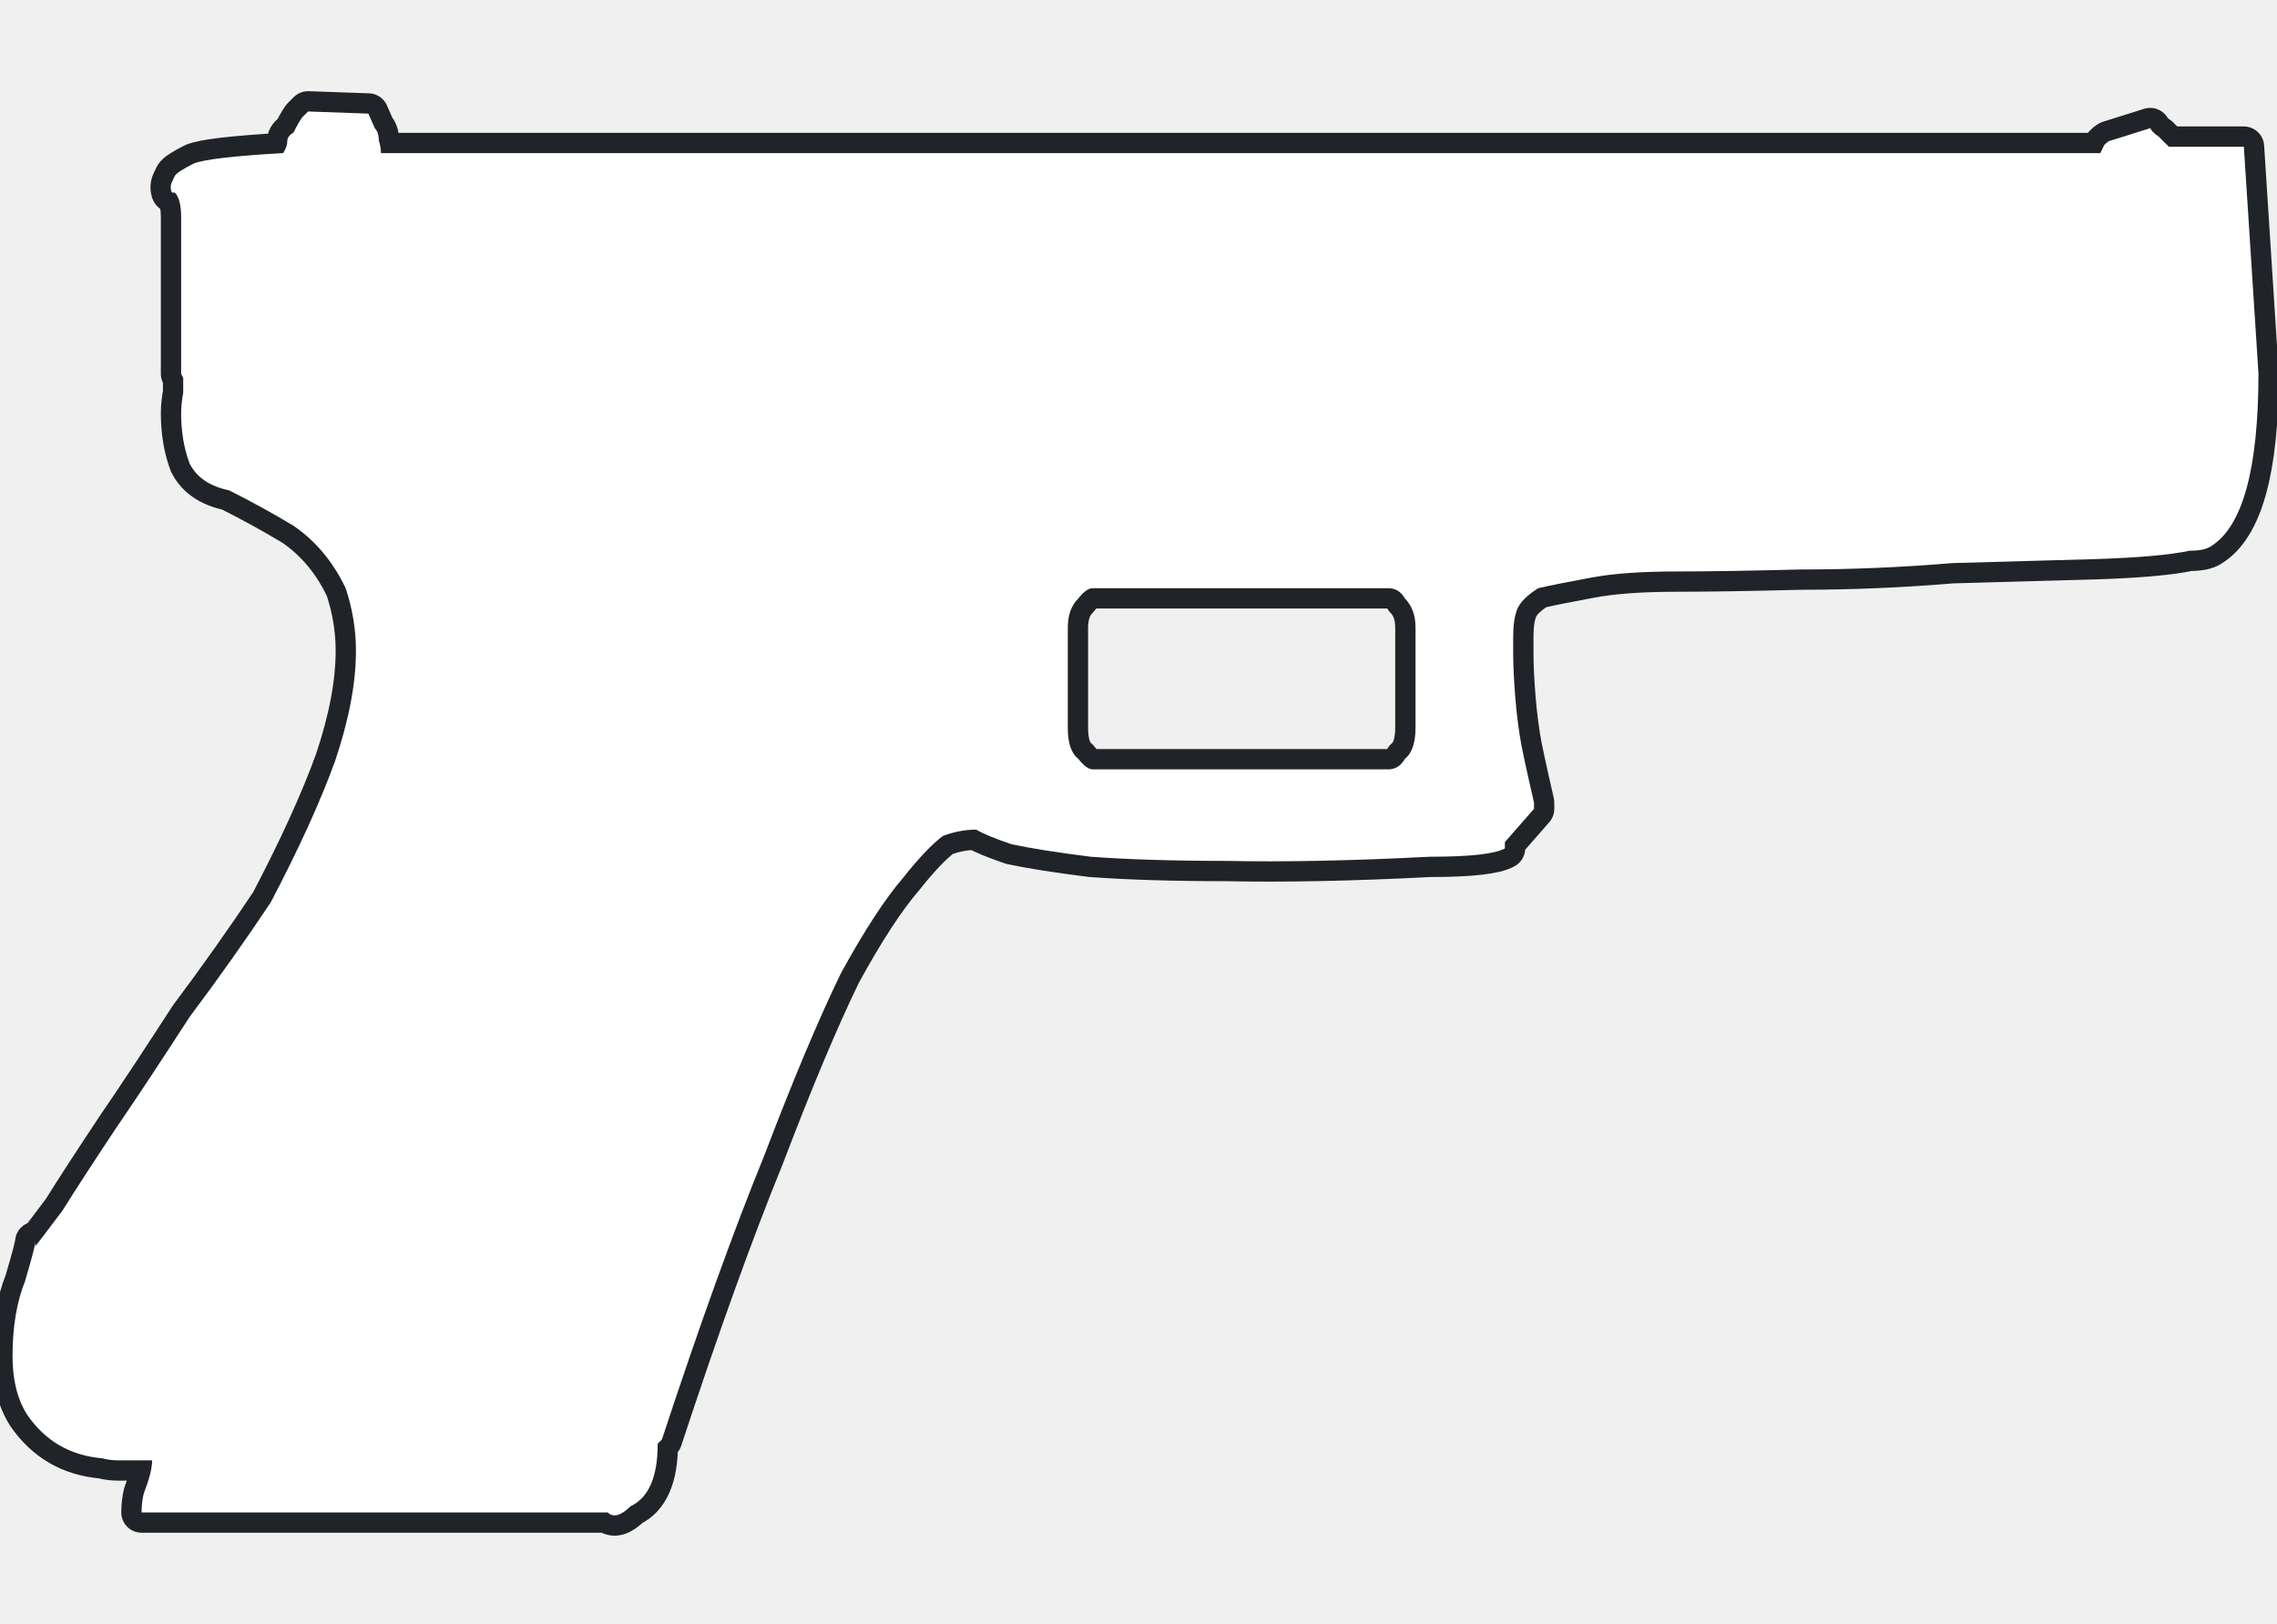
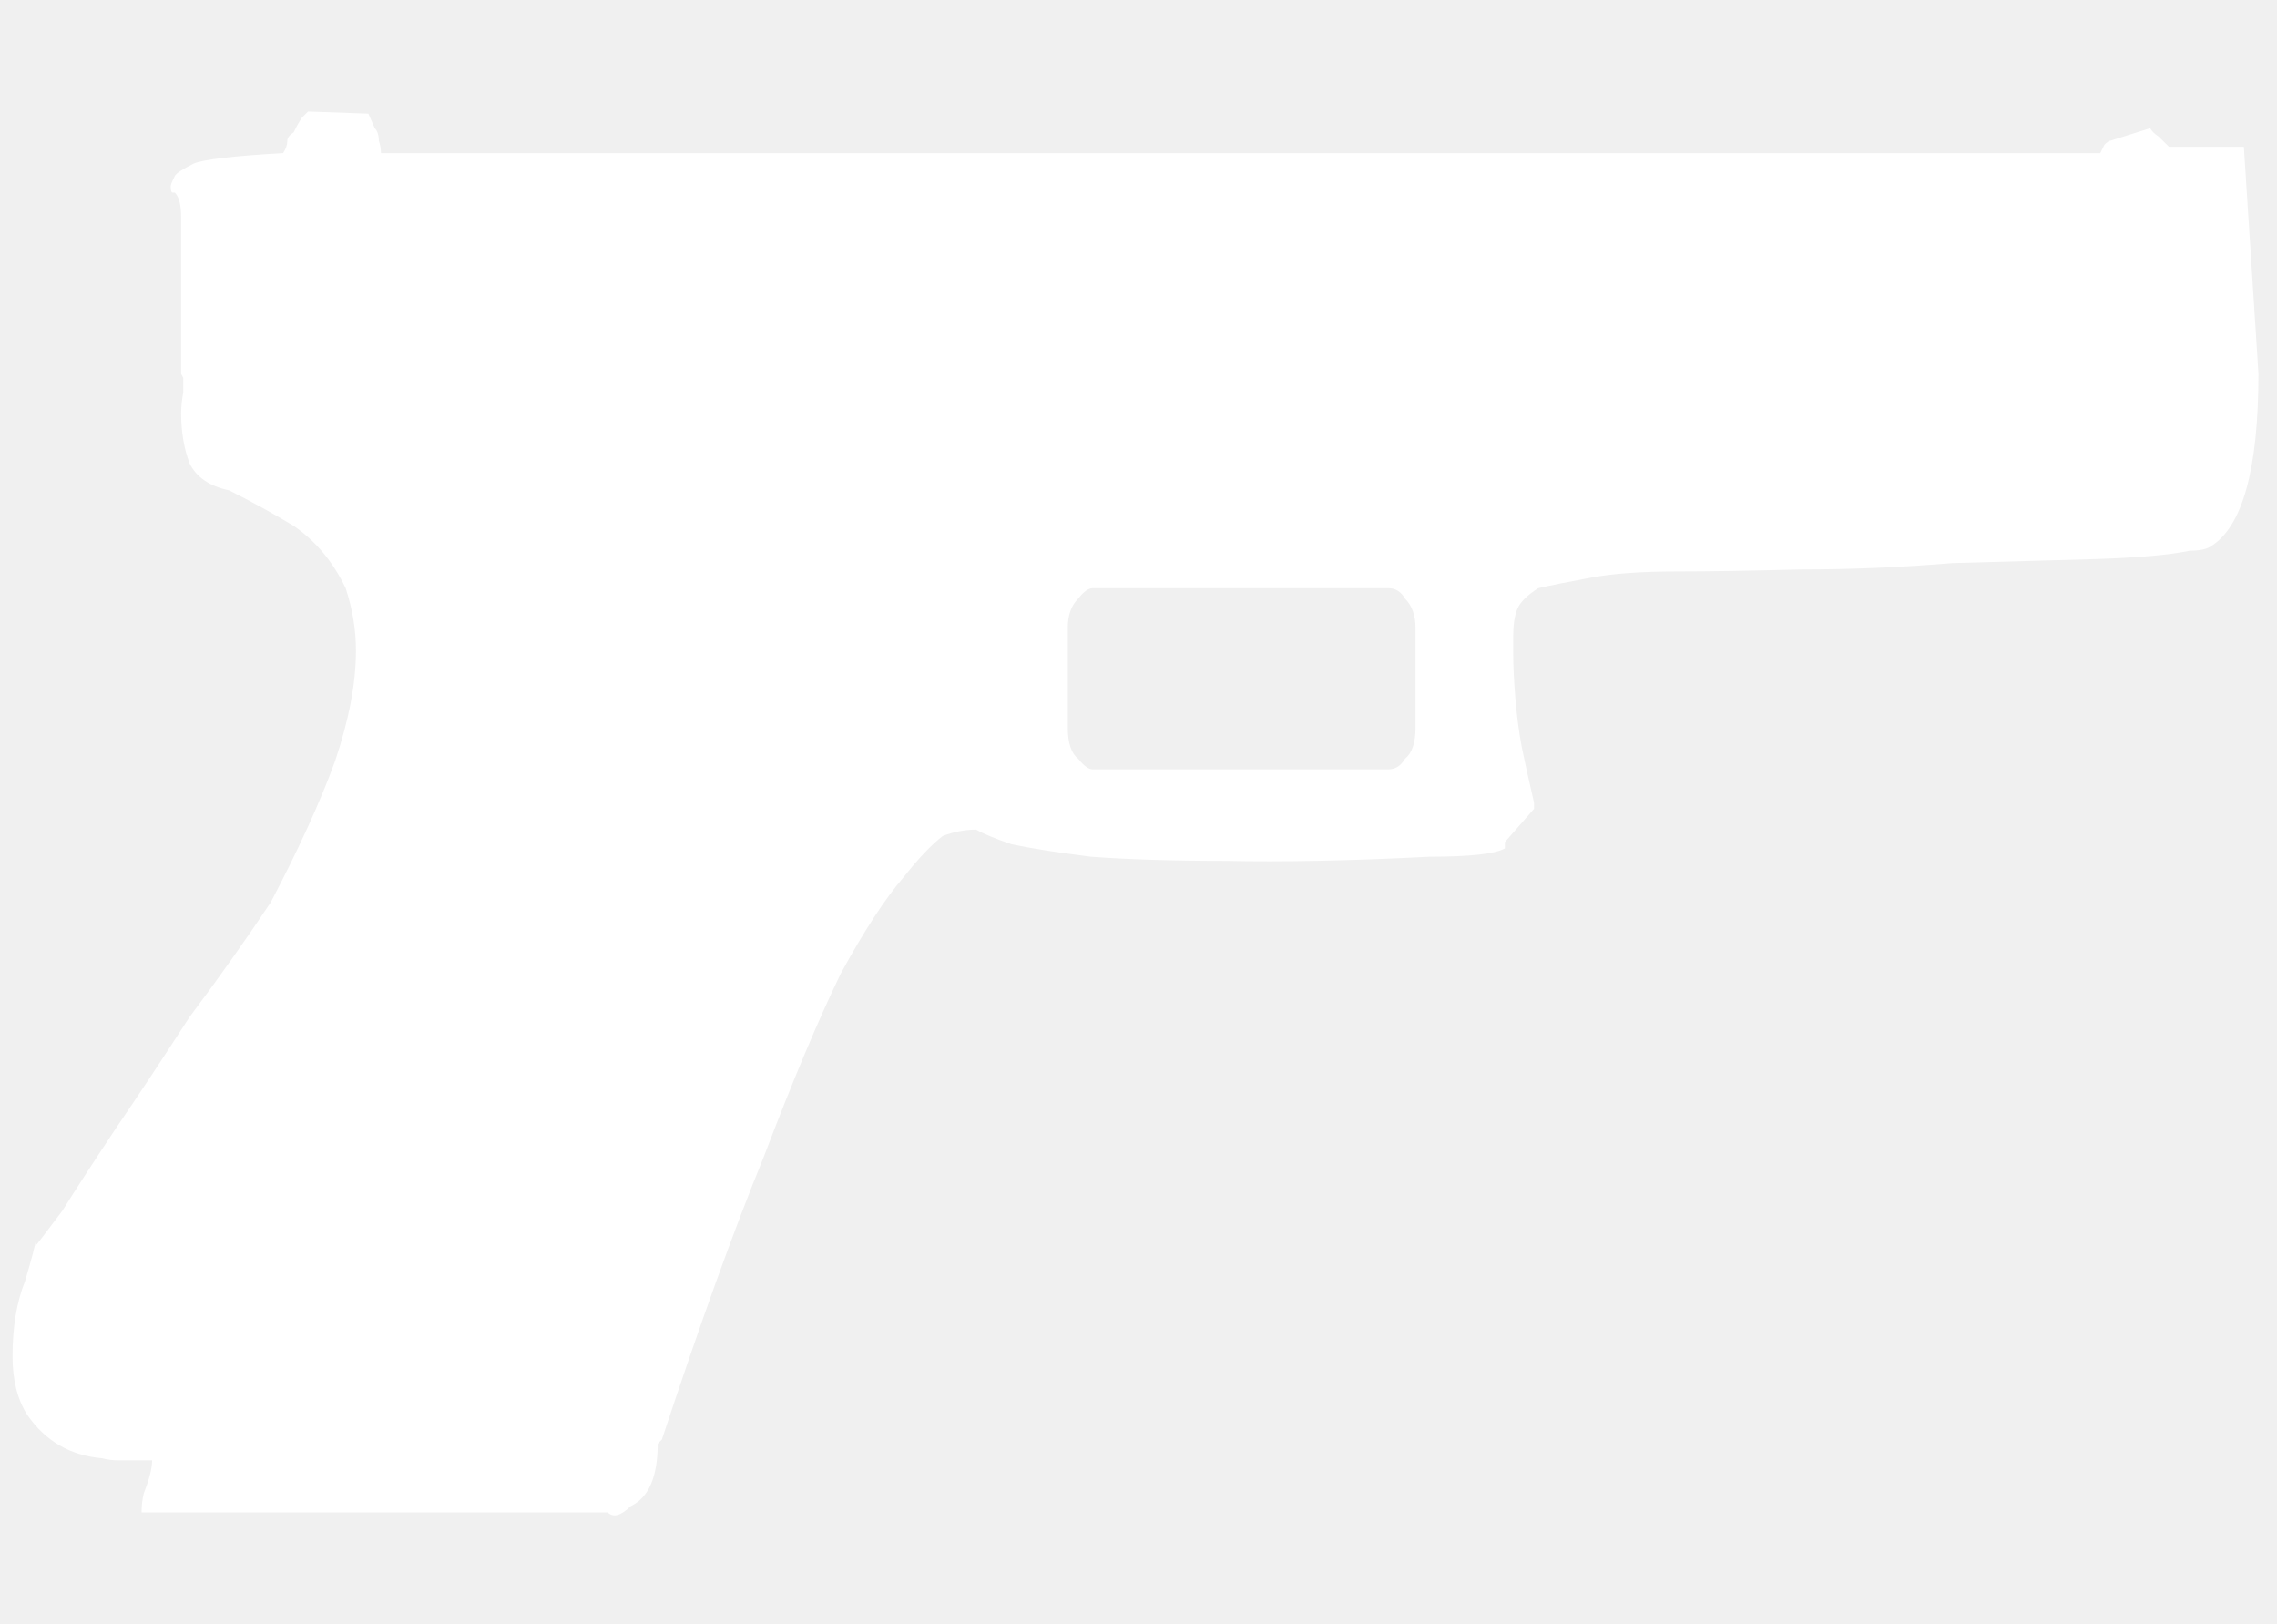
<svg xmlns="http://www.w3.org/2000/svg" version="1.1" x="0px" y="0px" width="44.875px" height="32px" viewBox="0 0 44.875 32" enable-background="new 0 0 44.875 32" xml:space="preserve">
  <g id="Selected_Items">
    <g>
      <g id="Selected_Items_12_">
-         <path fill-rule="evenodd" clip-rule="evenodd" fill="#FFFFFF" stroke="#202428" stroke-width="0.8" stroke-linejoin="round" paint-order="stroke" d="M43.566,10.77c-0.084,0.055-0.22,0.083-0.412,0.083     c-0.381,0.082-0.997,0.137-1.844,0.165c-0.875,0.025-1.82,0.052-2.831,0.079c-1.013,0.085-2.01,0.126-2.997,0.126     c-0.981,0.025-1.789,0.039-2.422,0.039c-0.709,0-1.282,0.04-1.721,0.125c-0.437,0.08-0.778,0.148-1.024,0.205     c-0.217,0.137-0.356,0.275-0.412,0.41c-0.054,0.135-0.081,0.315-0.081,0.534v0.33c0,0.246,0.014,0.545,0.043,0.9     c0.027,0.327,0.067,0.643,0.123,0.942c0.078,0.383,0.162,0.753,0.244,1.109v0.123l-0.574,0.656v0.124     c-0.191,0.109-0.685,0.164-1.479,0.164c-1.584,0.082-2.922,0.105-4.018,0.082c-1.039,0-1.929-0.028-2.667-0.082     c-0.655-0.083-1.176-0.164-1.558-0.246c-0.329-0.112-0.56-0.207-0.697-0.288c-0.219,0-0.44,0.042-0.658,0.125     c-0.216,0.164-0.477,0.438-0.779,0.82c-0.354,0.41-0.766,1.039-1.23,1.887c-0.439,0.903-0.945,2.107-1.517,3.609     c-0.602,1.475-1.272,3.336-2.01,5.577l-0.083,0.084c0,0.656-0.179,1.065-0.533,1.231c-0.191,0.189-0.344,0.231-0.452,0.123H2.79     c0-0.136,0.016-0.262,0.042-0.369c0.106-0.275,0.166-0.493,0.166-0.657H2.339c-0.11,0-0.22-0.012-0.327-0.041     c-0.631-0.055-1.122-0.342-1.477-0.859c-0.193-0.305-0.288-0.686-0.288-1.15c0-0.573,0.08-1.067,0.245-1.477     c0.138-0.466,0.205-0.726,0.205-0.779v0.082c0.028-0.028,0.205-0.26,0.534-0.698c0.274-0.438,0.629-0.984,1.067-1.642     c0.466-0.681,0.943-1.409,1.437-2.172c0.574-0.767,1.106-1.518,1.599-2.258c0.545-1.039,0.972-1.968,1.27-2.788     c0.277-0.822,0.411-1.544,0.411-2.176c0-0.409-0.067-0.819-0.202-1.229c-0.249-0.521-0.591-0.931-1.026-1.23     C5.376,10.115,4.95,9.882,4.514,9.663C4.13,9.583,3.871,9.405,3.735,9.13C3.623,8.83,3.57,8.5,3.57,8.146     c0-0.134,0.016-0.274,0.041-0.41c0-0.081,0-0.178,0-0.288L3.57,7.367V5.191c0-0.356,0-0.654,0-0.903     c0-0.246-0.041-0.408-0.124-0.492H3.405c-0.027,0-0.04-0.041-0.04-0.12c0-0.03,0.013-0.07,0.04-0.124l0.041-0.085     c0.028-0.053,0.152-0.133,0.37-0.243c0.193-0.082,0.781-0.151,1.763-0.207c0.056-0.082,0.084-0.164,0.084-0.247     c0-0.055,0.041-0.108,0.125-0.163c0.053-0.11,0.105-0.205,0.163-0.289l0.121-0.121L7.26,2.239l0.126,0.287     C7.438,2.58,7.466,2.662,7.466,2.771c0.028,0.083,0.042,0.166,0.042,0.247h33.884l0.081-0.164     c0.054-0.055,0.096-0.083,0.124-0.083l0.779-0.245c0.028,0.054,0.083,0.11,0.165,0.164l0.204,0.202h1.477l0.288,4.475     C44.508,9.25,44.195,10.387,43.566,10.77z M27.361,11.592h-5.827c-0.079,0-0.177,0.066-0.284,0.204     c-0.139,0.138-0.206,0.328-0.206,0.577v1.968c0,0.301,0.067,0.504,0.206,0.613c0.106,0.137,0.205,0.208,0.284,0.208h5.827     c0.139,0,0.249-0.071,0.328-0.208c0.137-0.109,0.208-0.313,0.208-0.613v-1.968c0-0.249-0.071-0.438-0.208-0.577     C27.61,11.658,27.5,11.592,27.361,11.592z" />
+         <path fill-rule="evenodd" clip-rule="evenodd" fill="#FFFFFF" d="M43.566,10.77c-0.084,0.055-0.22,0.083-0.412,0.083     c-0.381,0.082-0.997,0.137-1.844,0.165c-0.875,0.025-1.82,0.052-2.831,0.079c-1.013,0.085-2.01,0.126-2.997,0.126     c-0.981,0.025-1.789,0.039-2.422,0.039c-0.709,0-1.282,0.04-1.721,0.125c-0.437,0.08-0.778,0.148-1.024,0.205     c-0.217,0.137-0.356,0.275-0.412,0.41c-0.054,0.135-0.081,0.315-0.081,0.534v0.33c0,0.246,0.014,0.545,0.043,0.9     c0.027,0.327,0.067,0.643,0.123,0.942c0.078,0.383,0.162,0.753,0.244,1.109v0.123l-0.574,0.656v0.124     c-0.191,0.109-0.685,0.164-1.479,0.164c-1.584,0.082-2.922,0.105-4.018,0.082c-1.039,0-1.929-0.028-2.667-0.082     c-0.655-0.083-1.176-0.164-1.558-0.246c-0.329-0.112-0.56-0.207-0.697-0.288c-0.219,0-0.44,0.042-0.658,0.125     c-0.216,0.164-0.477,0.438-0.779,0.82c-0.354,0.41-0.766,1.039-1.23,1.887c-0.439,0.903-0.945,2.107-1.517,3.609     c-0.602,1.475-1.272,3.336-2.01,5.577l-0.083,0.084c0,0.656-0.179,1.065-0.533,1.231c-0.191,0.189-0.344,0.231-0.452,0.123H2.79     c0-0.136,0.016-0.262,0.042-0.369c0.106-0.275,0.166-0.493,0.166-0.657H2.339c-0.11,0-0.22-0.012-0.327-0.041     c-0.631-0.055-1.122-0.342-1.477-0.859c-0.193-0.305-0.288-0.686-0.288-1.15c0-0.573,0.08-1.067,0.245-1.477     c0.138-0.466,0.205-0.726,0.205-0.779v0.082c0.028-0.028,0.205-0.26,0.534-0.698c0.274-0.438,0.629-0.984,1.067-1.642     c0.466-0.681,0.943-1.409,1.437-2.172c0.574-0.767,1.106-1.518,1.599-2.258c0.545-1.039,0.972-1.968,1.27-2.788     c0.277-0.822,0.411-1.544,0.411-2.176c0-0.409-0.067-0.819-0.202-1.229c-0.249-0.521-0.591-0.931-1.026-1.23     C5.376,10.115,4.95,9.882,4.514,9.663C4.13,9.583,3.871,9.405,3.735,9.13C3.623,8.83,3.57,8.5,3.57,8.146     c0-0.134,0.016-0.274,0.041-0.41c0-0.081,0-0.178,0-0.288L3.57,7.367V5.191c0-0.356,0-0.654,0-0.903     c0-0.246-0.041-0.408-0.124-0.492H3.405c-0.027,0-0.04-0.041-0.04-0.12c0-0.03,0.013-0.07,0.04-0.124l0.041-0.085     c0.028-0.053,0.152-0.133,0.37-0.243c0.193-0.082,0.781-0.151,1.763-0.207c0.056-0.082,0.084-0.164,0.084-0.247     c0-0.055,0.041-0.108,0.125-0.163c0.053-0.11,0.105-0.205,0.163-0.289l0.121-0.121L7.26,2.239l0.126,0.287     C7.438,2.58,7.466,2.662,7.466,2.771c0.028,0.083,0.042,0.166,0.042,0.247h33.884l0.081-0.164     c0.054-0.055,0.096-0.083,0.124-0.083l0.779-0.245c0.028,0.054,0.083,0.11,0.165,0.164l0.204,0.202h1.477l0.288,4.475     C44.508,9.25,44.195,10.387,43.566,10.77z M27.361,11.592h-5.827c-0.079,0-0.177,0.066-0.284,0.204     c-0.139,0.138-0.206,0.328-0.206,0.577v1.968c0,0.301,0.067,0.504,0.206,0.613c0.106,0.137,0.205,0.208,0.284,0.208h5.827     c0.139,0,0.249-0.071,0.328-0.208c0.137-0.109,0.208-0.313,0.208-0.613v-1.968c0-0.249-0.071-0.438-0.208-0.577     C27.61,11.658,27.5,11.592,27.361,11.592z" />
      </g>
    </g>
  </g>
  <g id="guides">
</g>
</svg>
